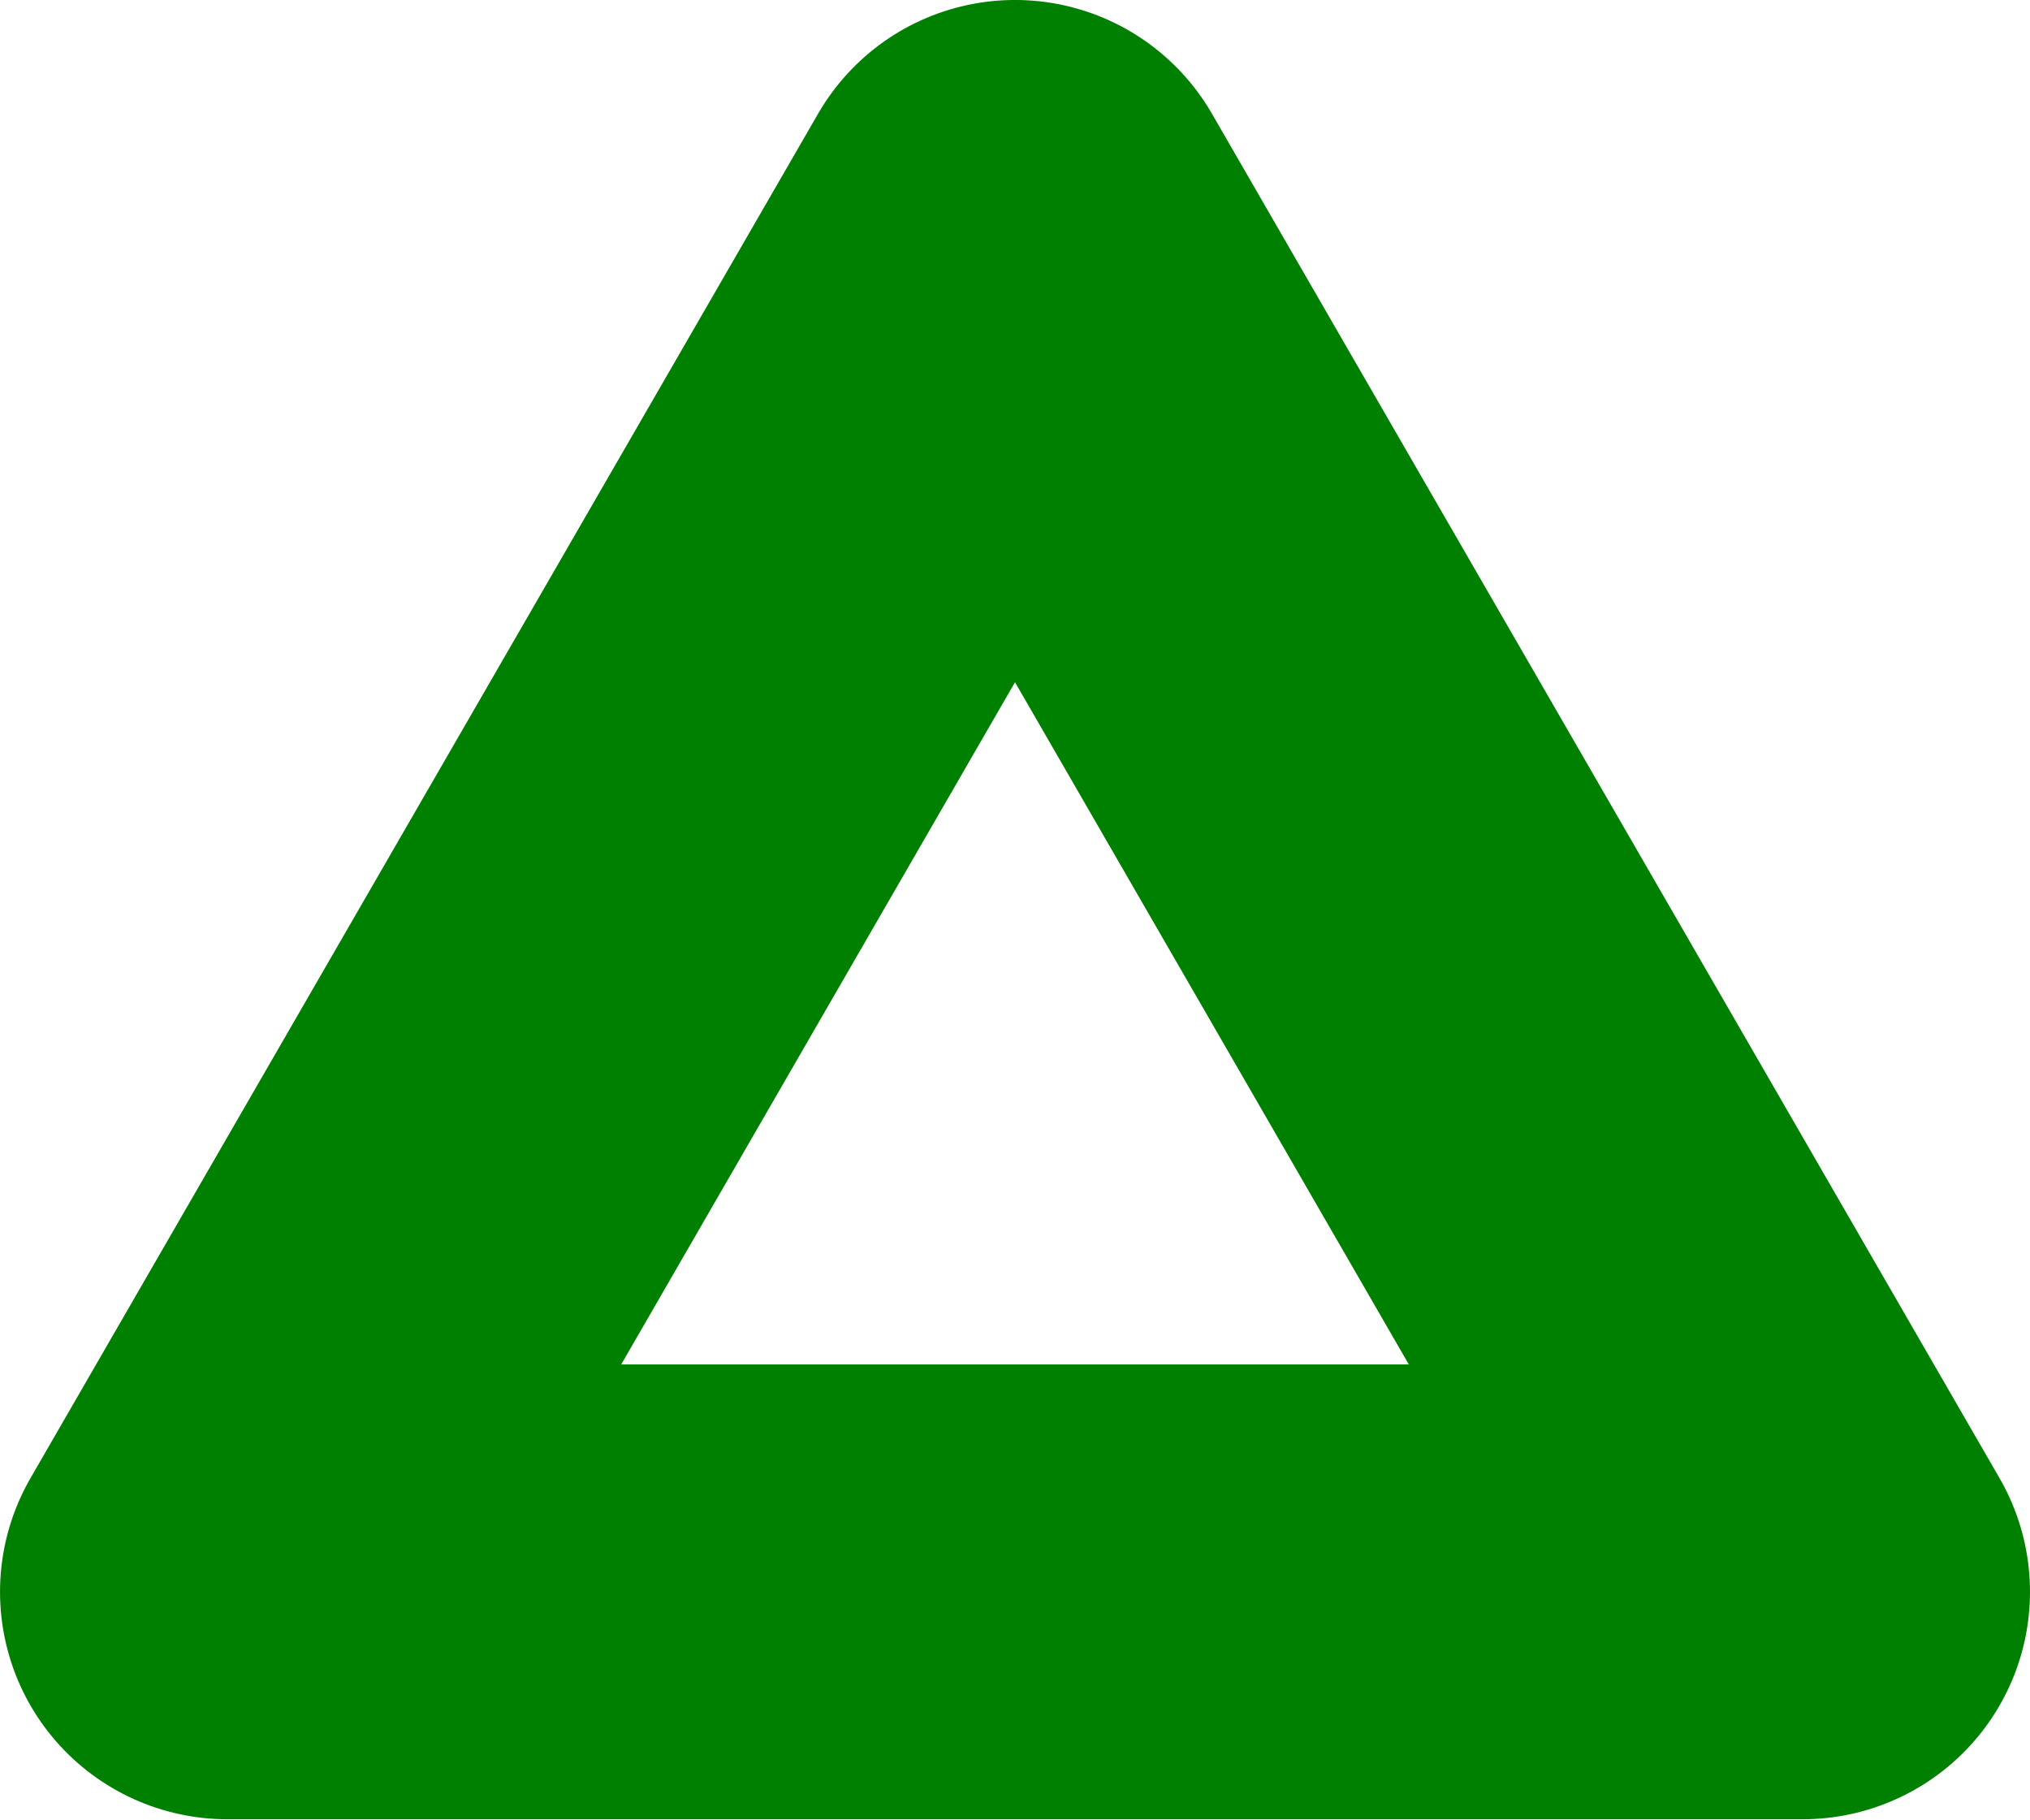
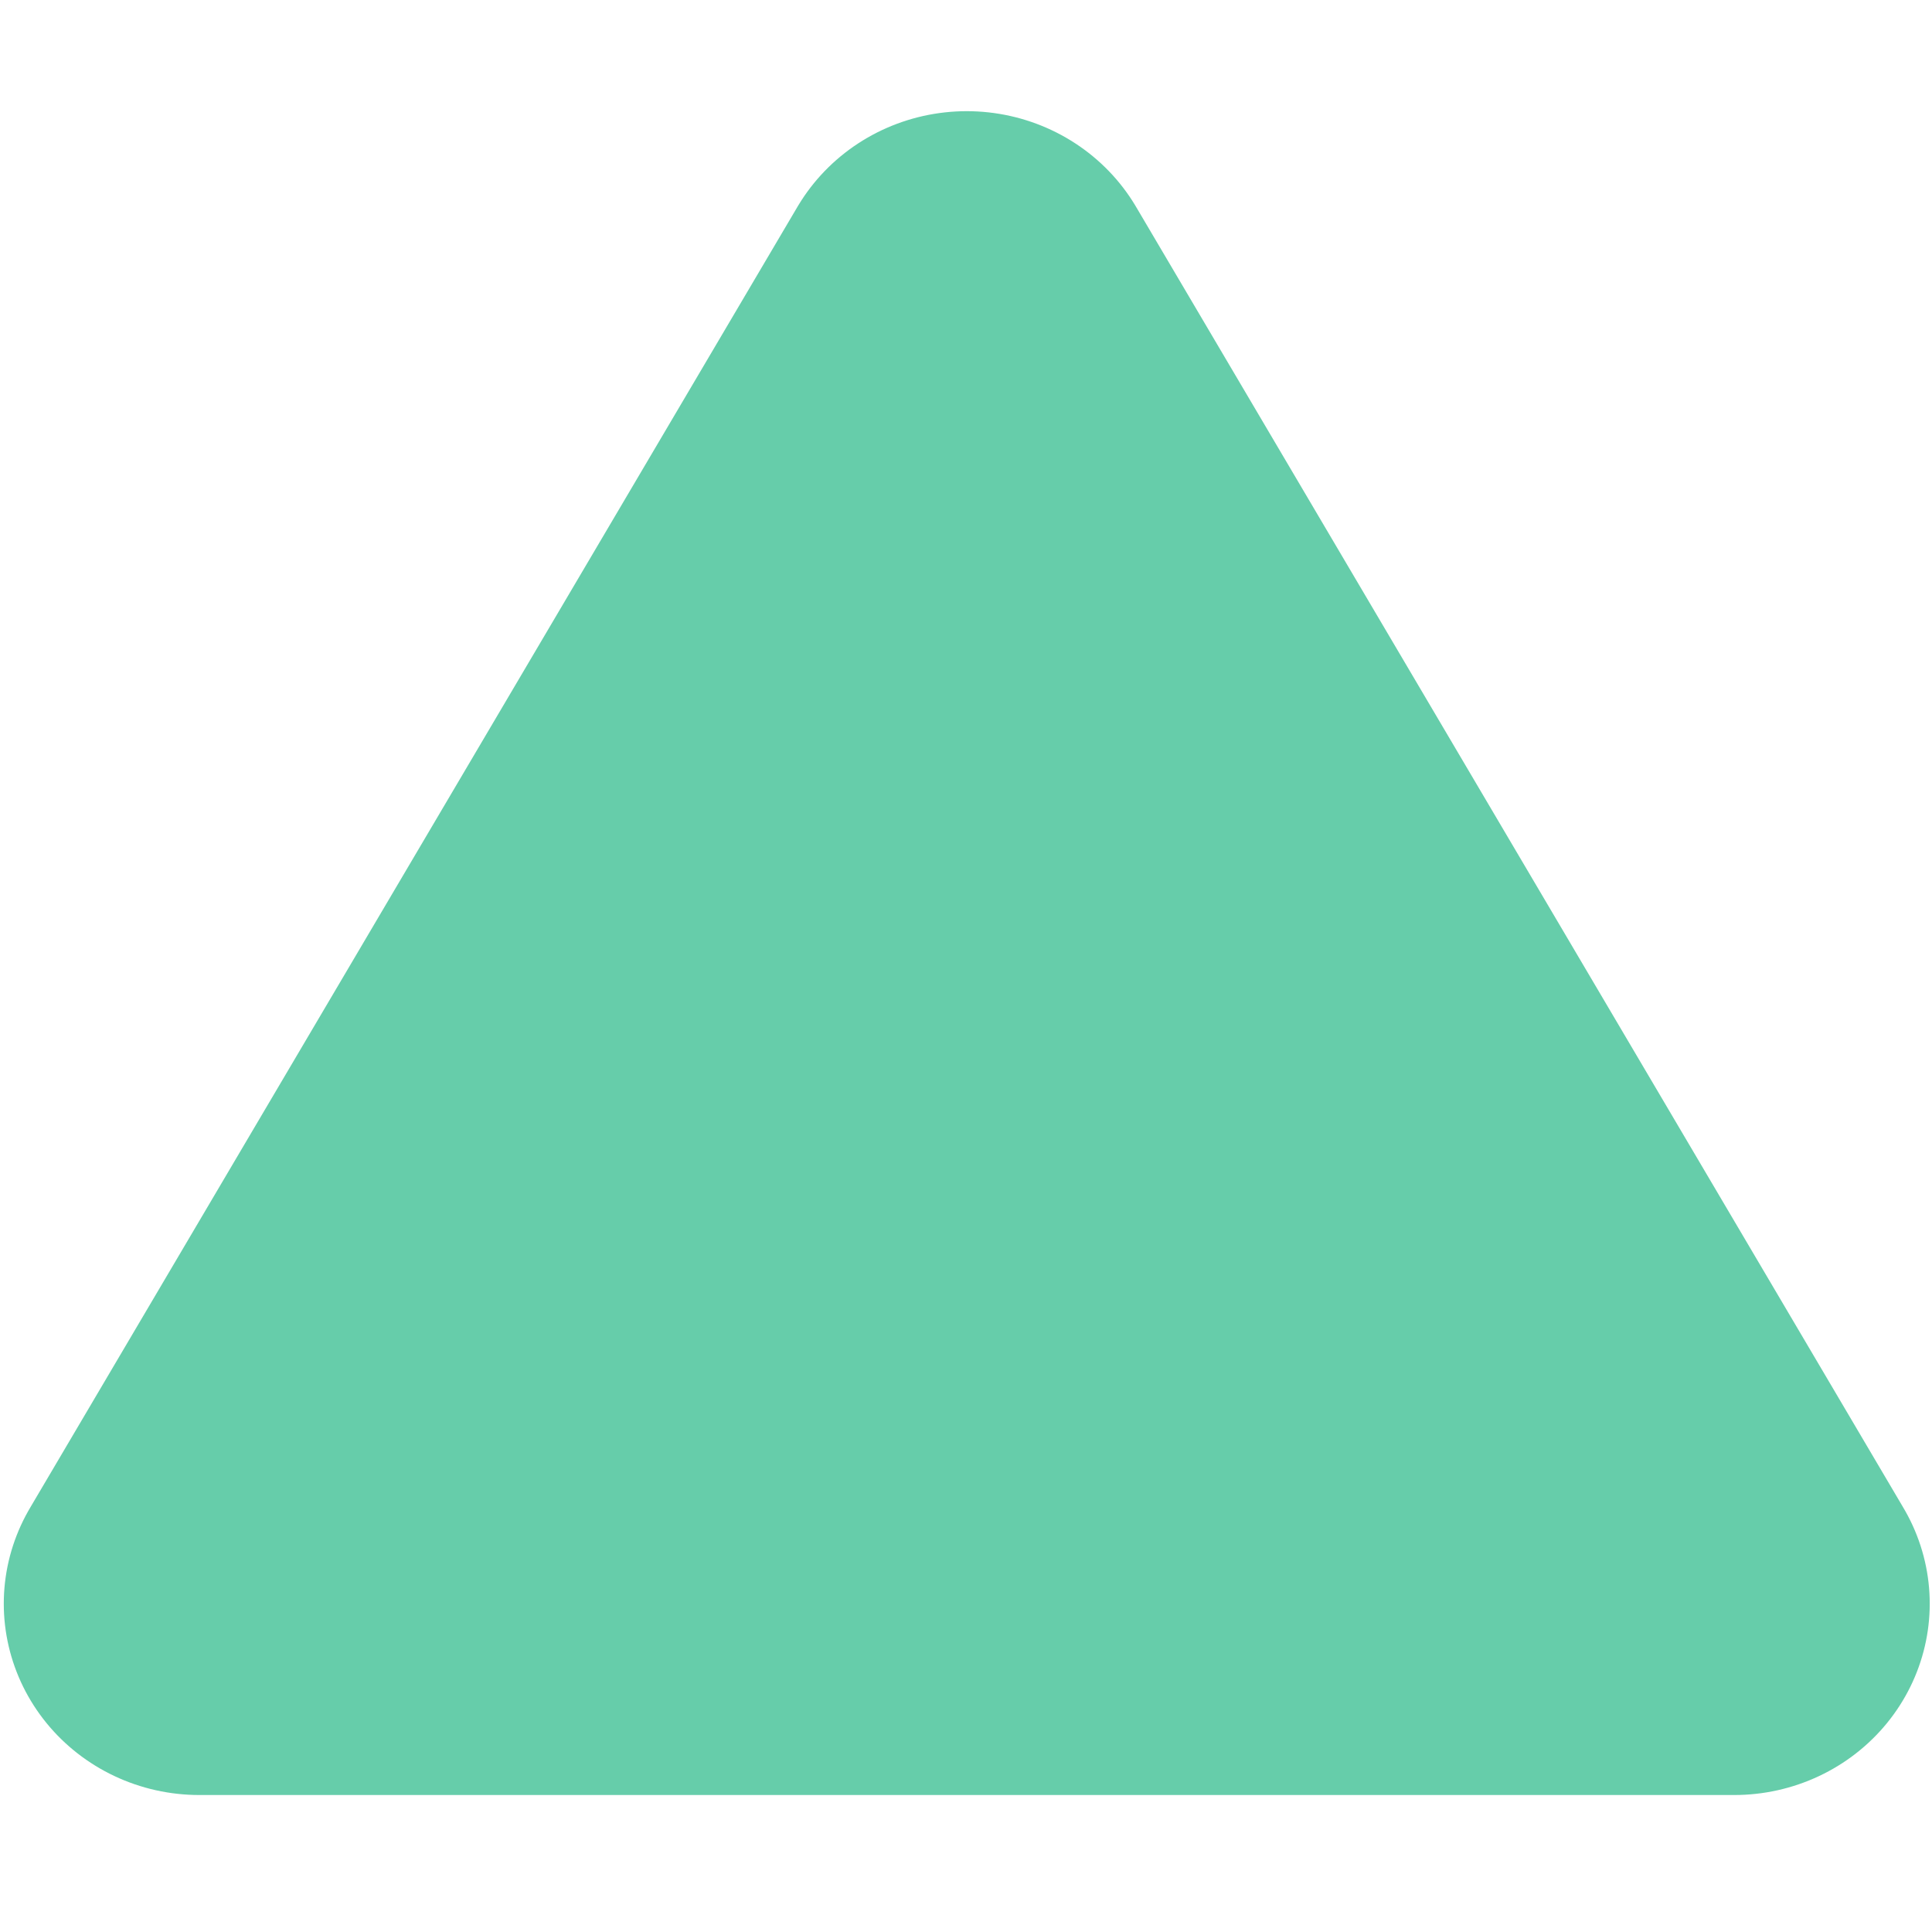
- <svg xmlns="http://www.w3.org/2000/svg" version="1.1" width="51.28" height="45.949" viewBox="-3 -33 6.696 6" id="svg2">
-   <defs id="defs58" />
-   <polygon transform="translate(-24.65198,-4.950075)" points="27.598,-22.8 25,-27.3 22.402,-22.8 " id="polygon52" style="fill:none;stroke:#008000;stroke-width:1.5;stroke-linejoin:round" />
+ <svg xmlns="http://www.w3.org/2000/svg" version="1.1" width="4.181" height="4.181" viewBox="-3 -53 6.437 7.206" id="svg2">
+   <defs id="defs4578" />
+   <polygon transform="matrix(0.9723111,0,0,0.9515781,-33.80958,-25.51294)" style="fill:#66cdaa;stroke:#66cdaa;stroke-width:1.5;stroke-linejoin:round" points="37.944,-22.6 35,-27.7 32.056,-22.6 " id="polygon4412" />
</svg>
